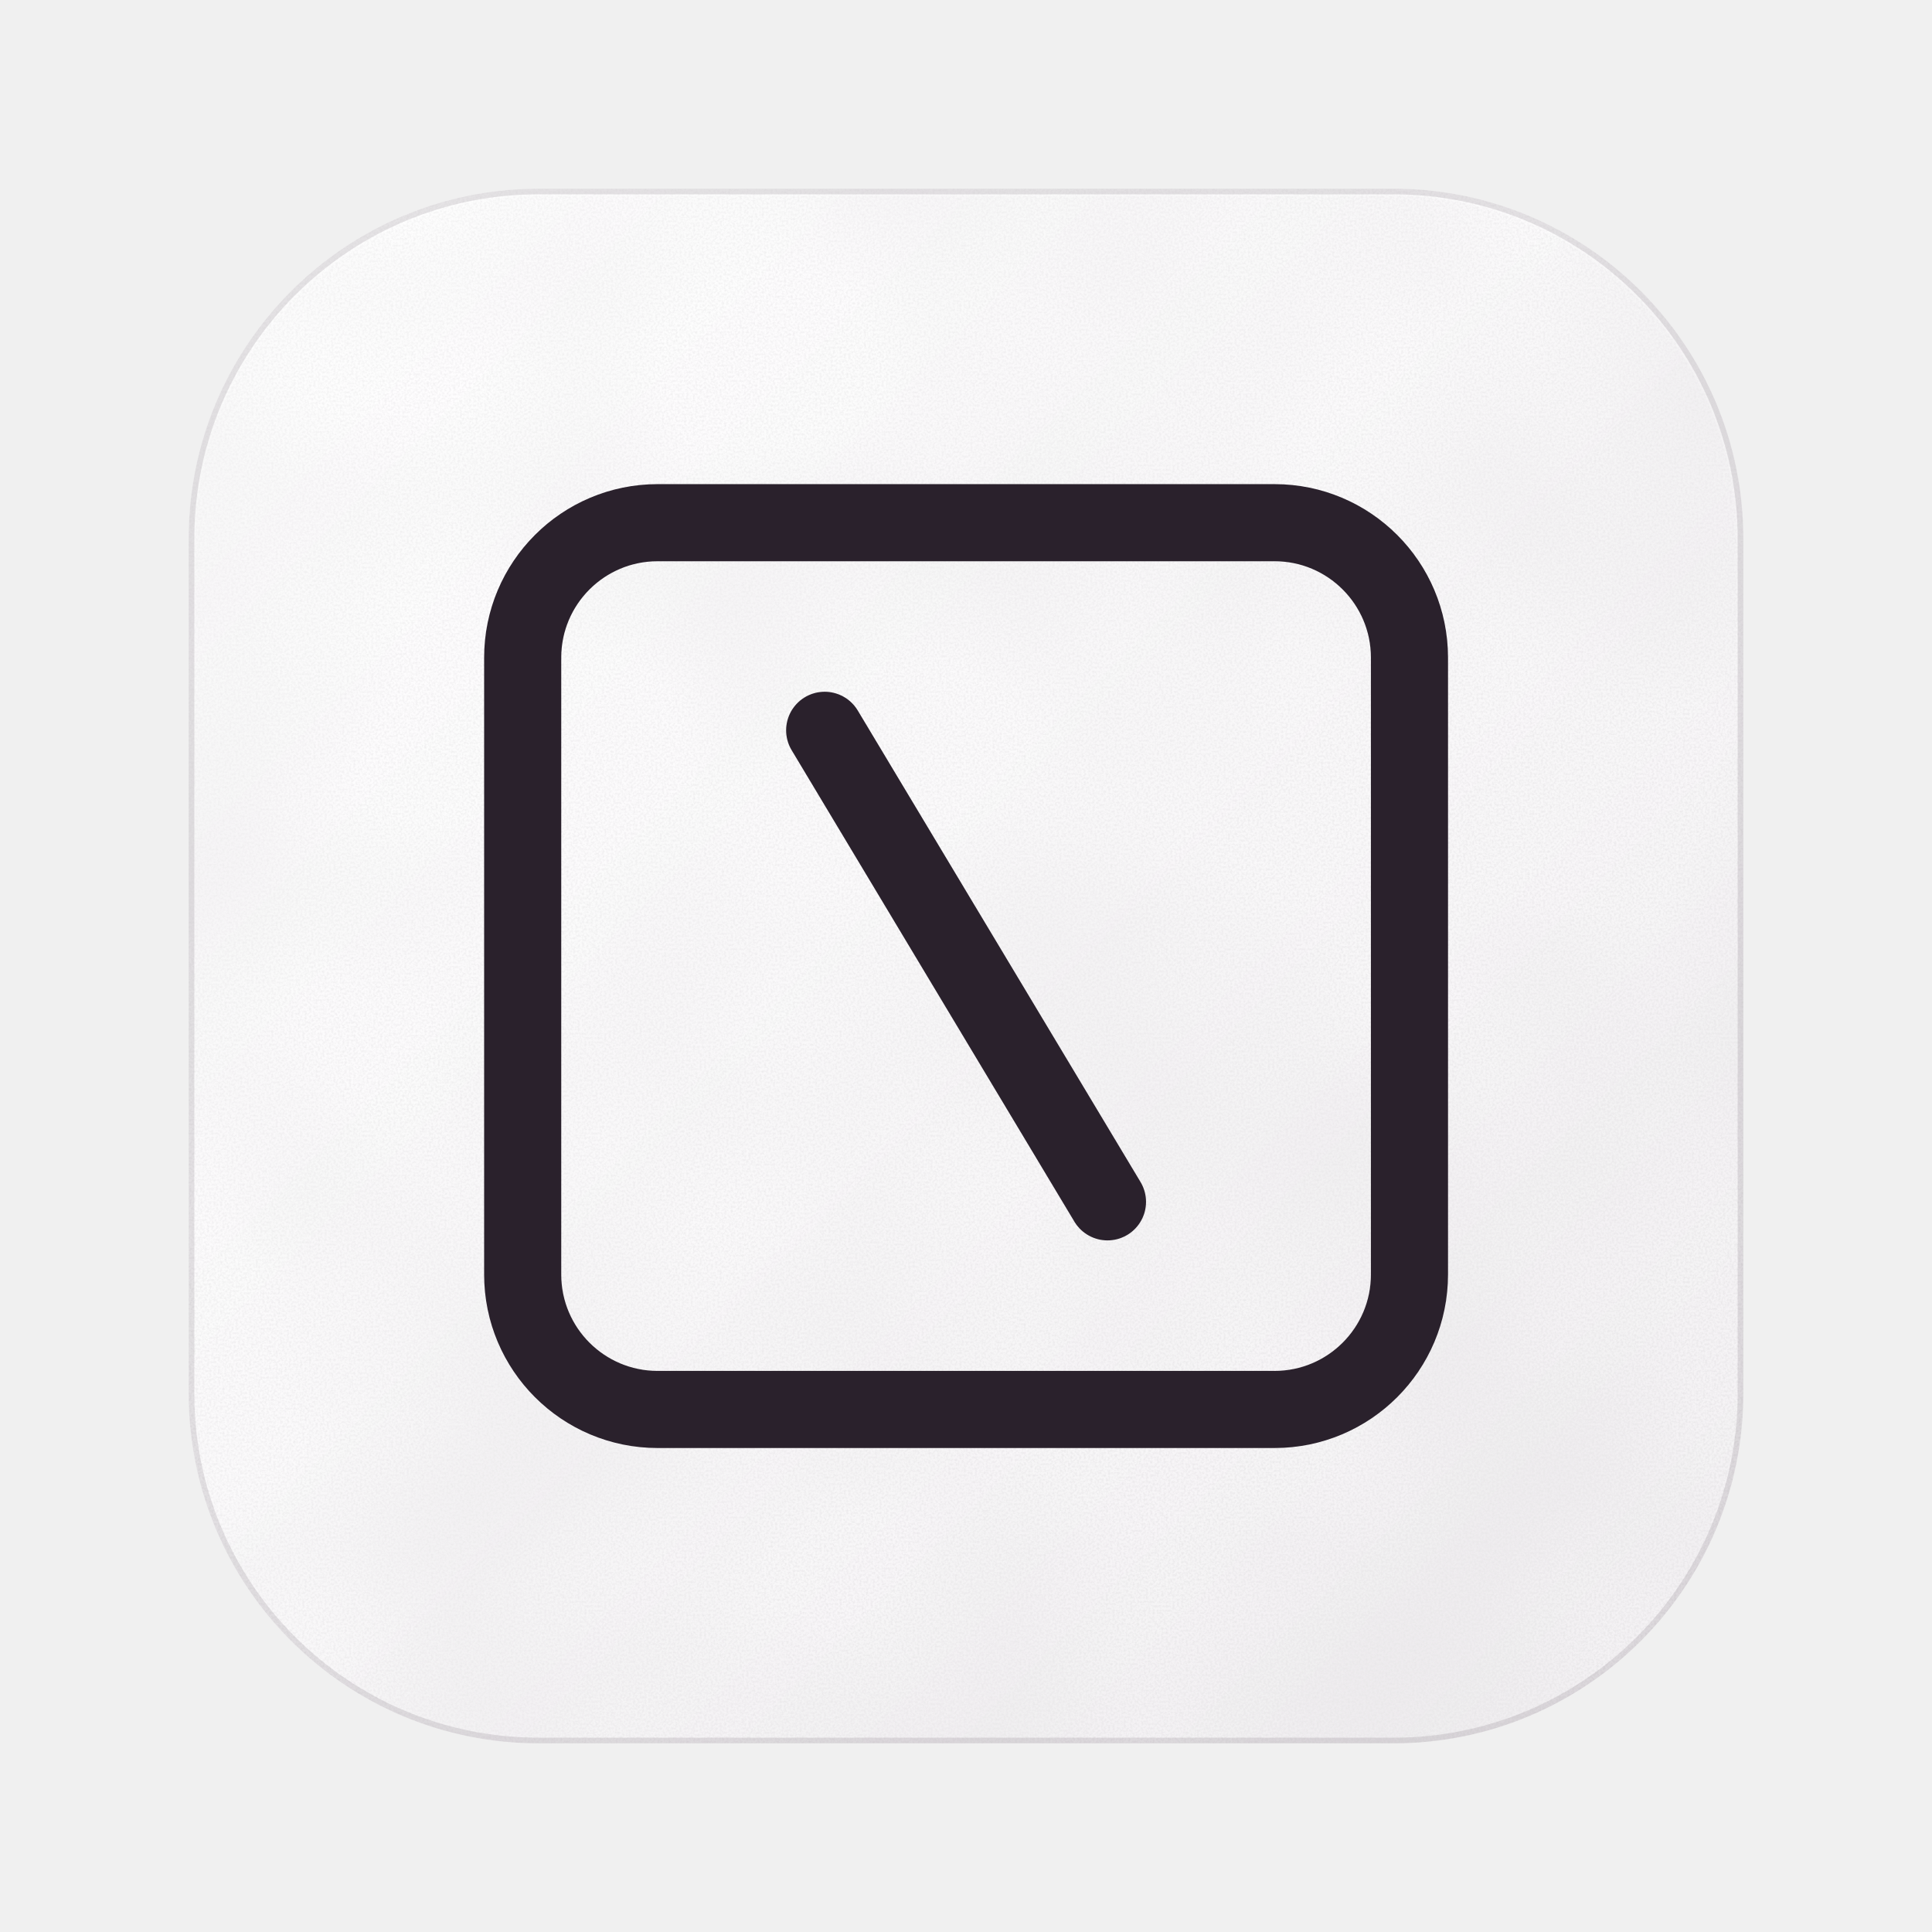
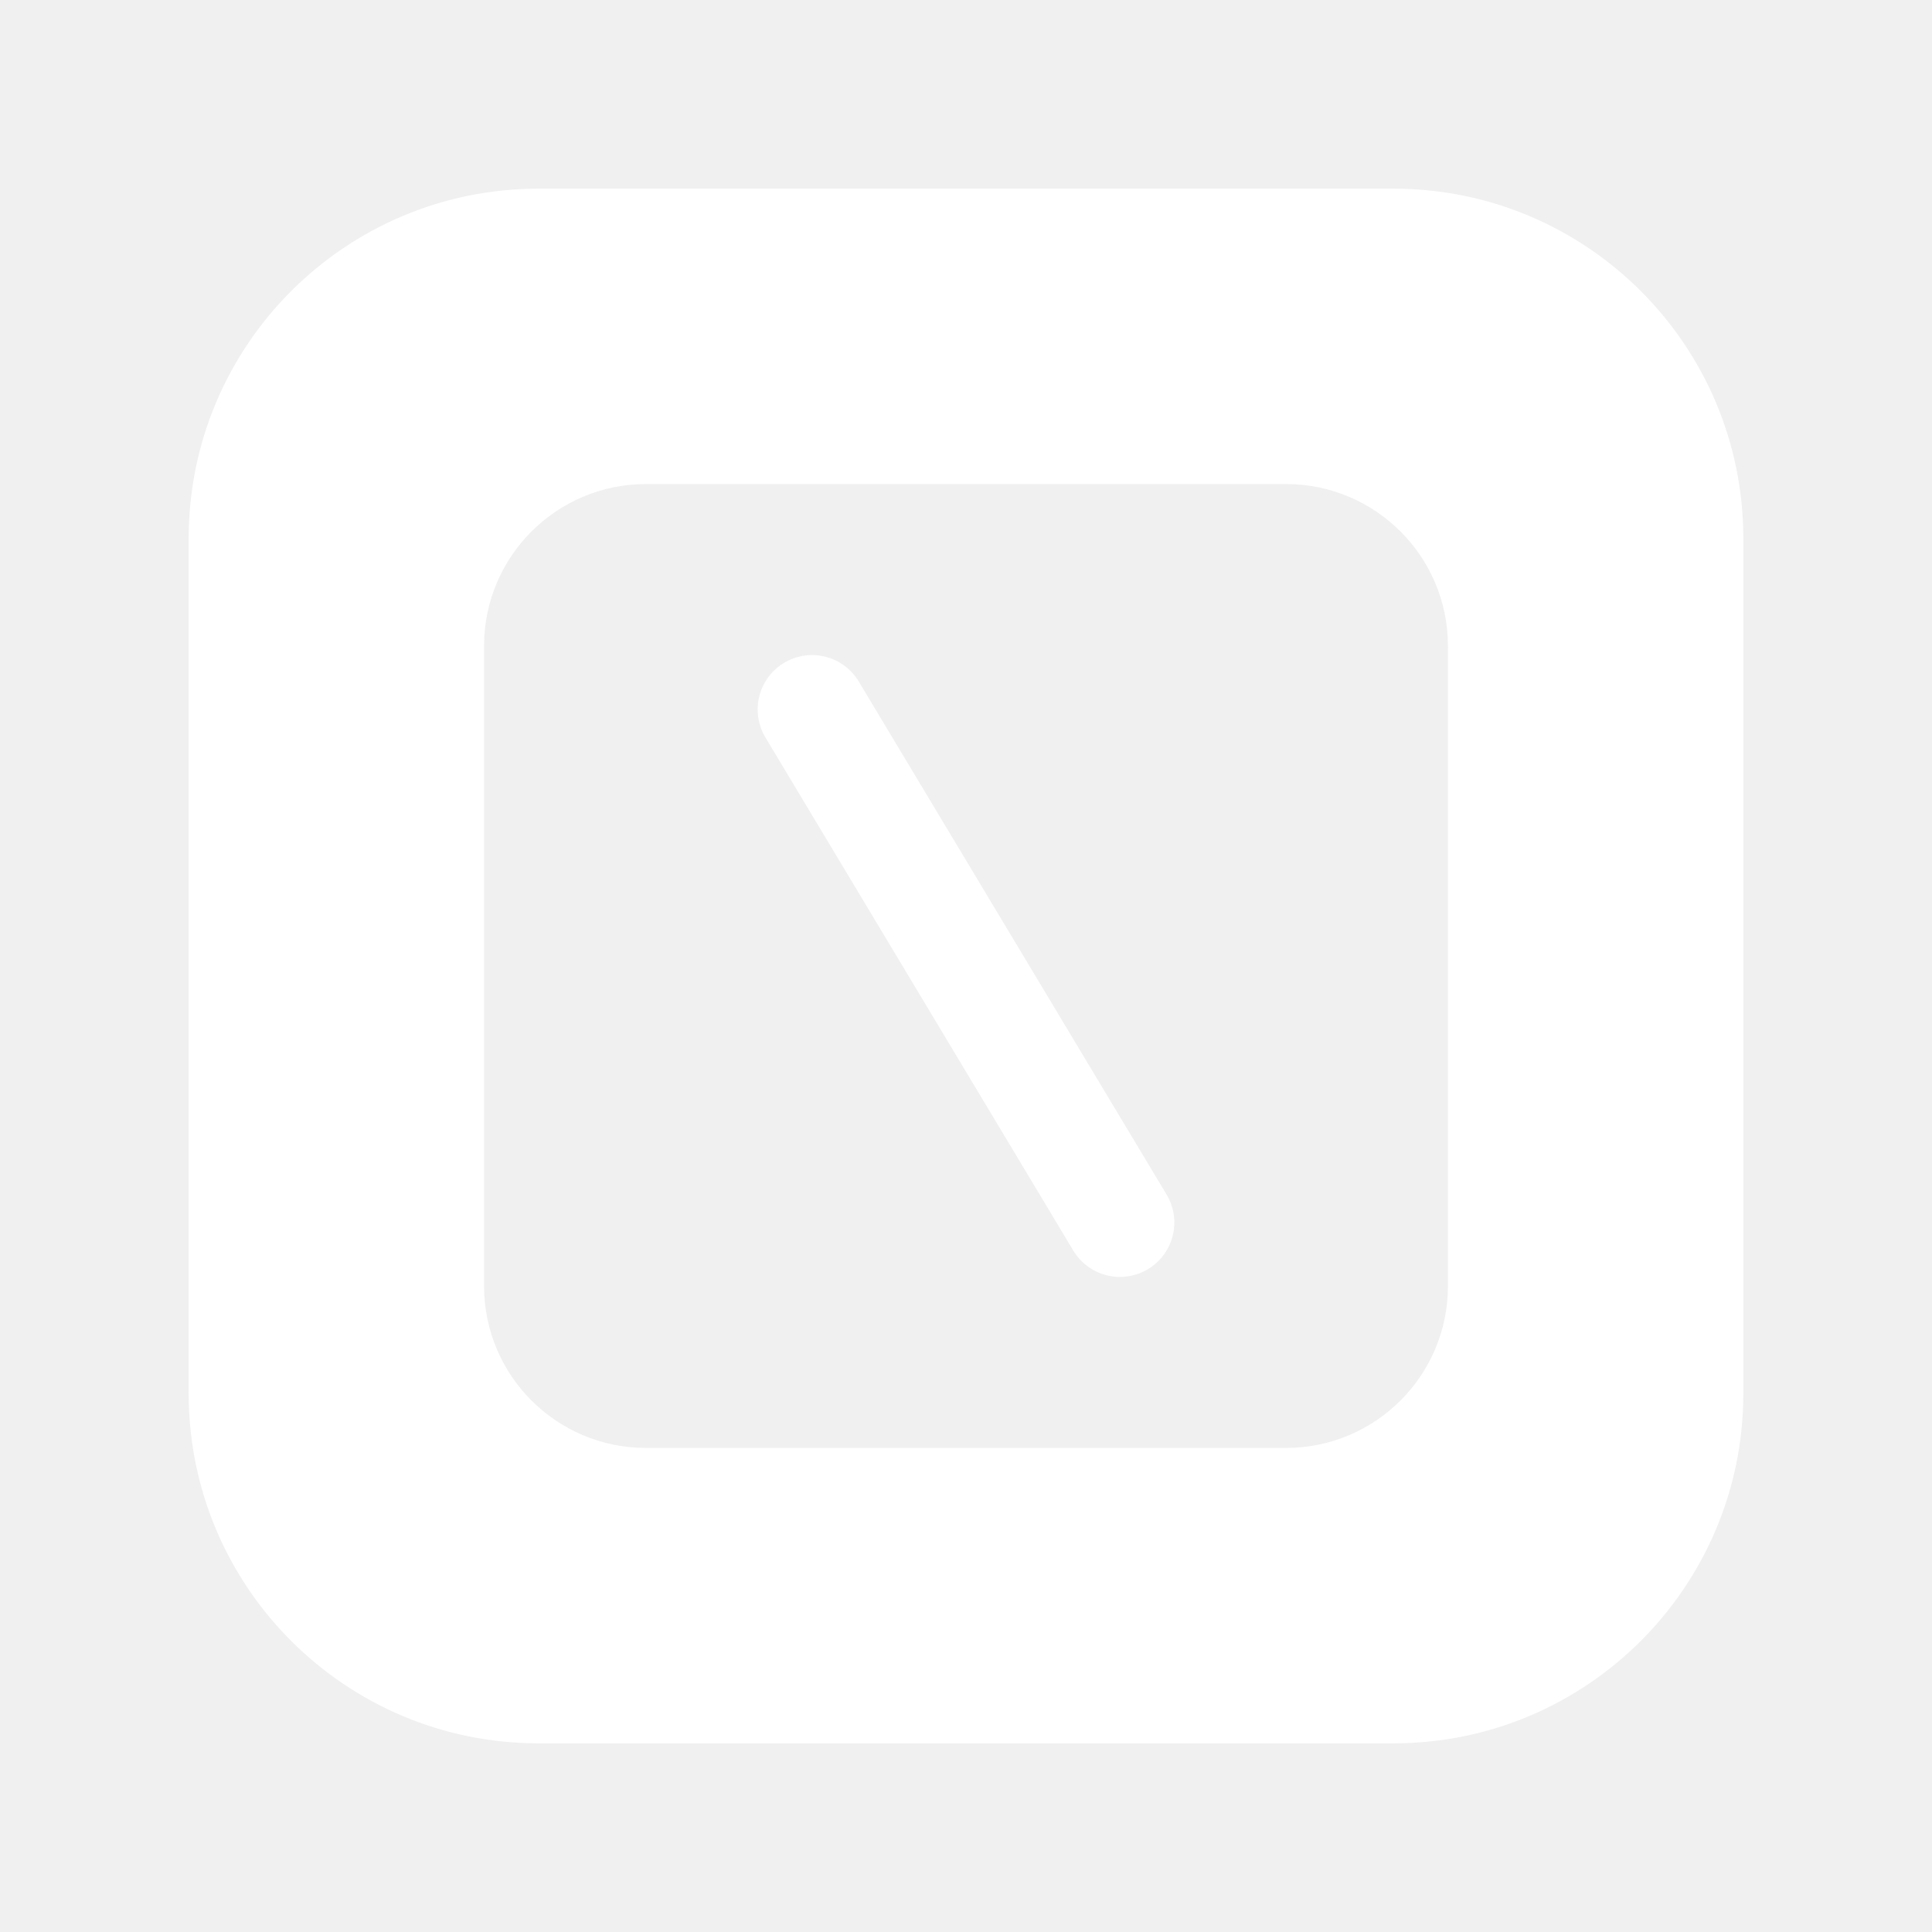
- <svg xmlns="http://www.w3.org/2000/svg" viewBox="0 0 1024 1024" width="1024" height="1024">
-   <defs>
-     <linearGradient id="bg" x1="0" y1="0" x2="1" y2="1">
-       <stop offset="0" stop-color="#FFFFFF" />
-       <stop offset="0.5" stop-color="#FAF9FA" />
-       <stop offset="1" stop-color="#F3F1F3" />
-     </linearGradient>
-     <linearGradient id="highlight" x1="0" y1="0" x2="0" y2="1">
-       <stop offset="0" stop-color="#FFFFFF" stop-opacity="0.28" />
-       <stop offset="0.4" stop-color="#FFFFFF" stop-opacity="0" />
-     </linearGradient>
-     <filter id="paper" x="100" y="100" width="824" height="824" filterUnits="userSpaceOnUse" color-interpolation-filters="sRGB">
-       <feTurbulence type="fractalNoise" baseFrequency="0.85" numOctaves="3" seed="7" result="fine" />
-       <feColorMatrix in="fine" type="matrix" result="fineA" values="0 0 0 0 0.165  0 0 0 0 0.129  0 0 0 0 0.173  0 0 0 -1.6 1.05" />
-       <feTurbulence type="fractalNoise" baseFrequency="0.006" numOctaves="2" seed="11" result="soft" />
-       <feColorMatrix in="soft" type="matrix" result="softA" values="0 0 0 0 0.165  0 0 0 0 0.129  0 0 0 0 0.173  0 0 0 -1.2 0.75" />
-       <feMerge>
-         <feMergeNode in="softA" />
-         <feMergeNode in="fineA" />
-       </feMerge>
-     </filter>
-     <rect id="tile" x="100" y="100" width="824" height="824" rx="185.4" />
-     <clipPath id="tileClip">
-       <use href="#tile" />
-     </clipPath>
-   </defs>
-   <use href="#tile" fill="url(#bg)" />
-   <g clip-path="url(#tileClip)" style="isolation:isolate">
-     <use href="#tile" fill="url(#bg)" />
-     <rect x="100" y="100" width="824" height="824" filter="url(#paper)" style="mix-blend-mode:multiply" opacity="0.07" />
-   </g>
-   <use href="#tile" fill="none" stroke="url(#highlight)" stroke-width="8" clip-path="url(#tileClip)" />
-   <use href="#tile" fill="none" stroke="#2A212C" stroke-opacity="0.12" stroke-width="6" clip-path="url(#tileClip)" />
-   <g style="isolation:isolate">
-     <g style="mix-blend-mode:multiply" transform="translate(256.6 256.6) scale(5.1088)" fill="none" stroke="#2A212C" stroke-width="8" stroke-linecap="round" stroke-linejoin="round">
-       <rect x="4" y="4" width="92" height="92" rx="14" />
-       <path d="M35.33 25.54 L64.67 74.46" />
-     </g>
-   </g>
+ <svg xmlns="http://www.w3.org/2000/svg" viewBox="0 0 1024.00 1024.00" width="1024" height="1024">
+   <path fill="#FFFFFF" fill-rule="evenodd" d="M285.400 100.000 h453.200 a185.400 185.400 0 0 1 185.400 185.400 v453.200 a185.400 185.400 0 0 1 -185.400 185.400 h-453.200 a185.400 185.400 0 0 1 -185.400 -185.400 v-453.200 a185.400 185.400 0 0 1 185.400 -185.400 z M342.388 256.560 h339.224 a85.828 85.828 0 0 1 85.828 85.828 v339.224 a85.828 85.828 0 0 1 -85.828 85.828 h-339.224 a85.828 85.828 0 0 1 -85.828 -85.828 v-339.224 a85.828 85.828 0 0 1 85.828 -85.828 z" />
+   <path d="M430.42 376.04 L593.58 647.96" stroke="#FFFFFF" stroke-width="57.680" stroke-linecap="round" fill="none" />
</svg>
